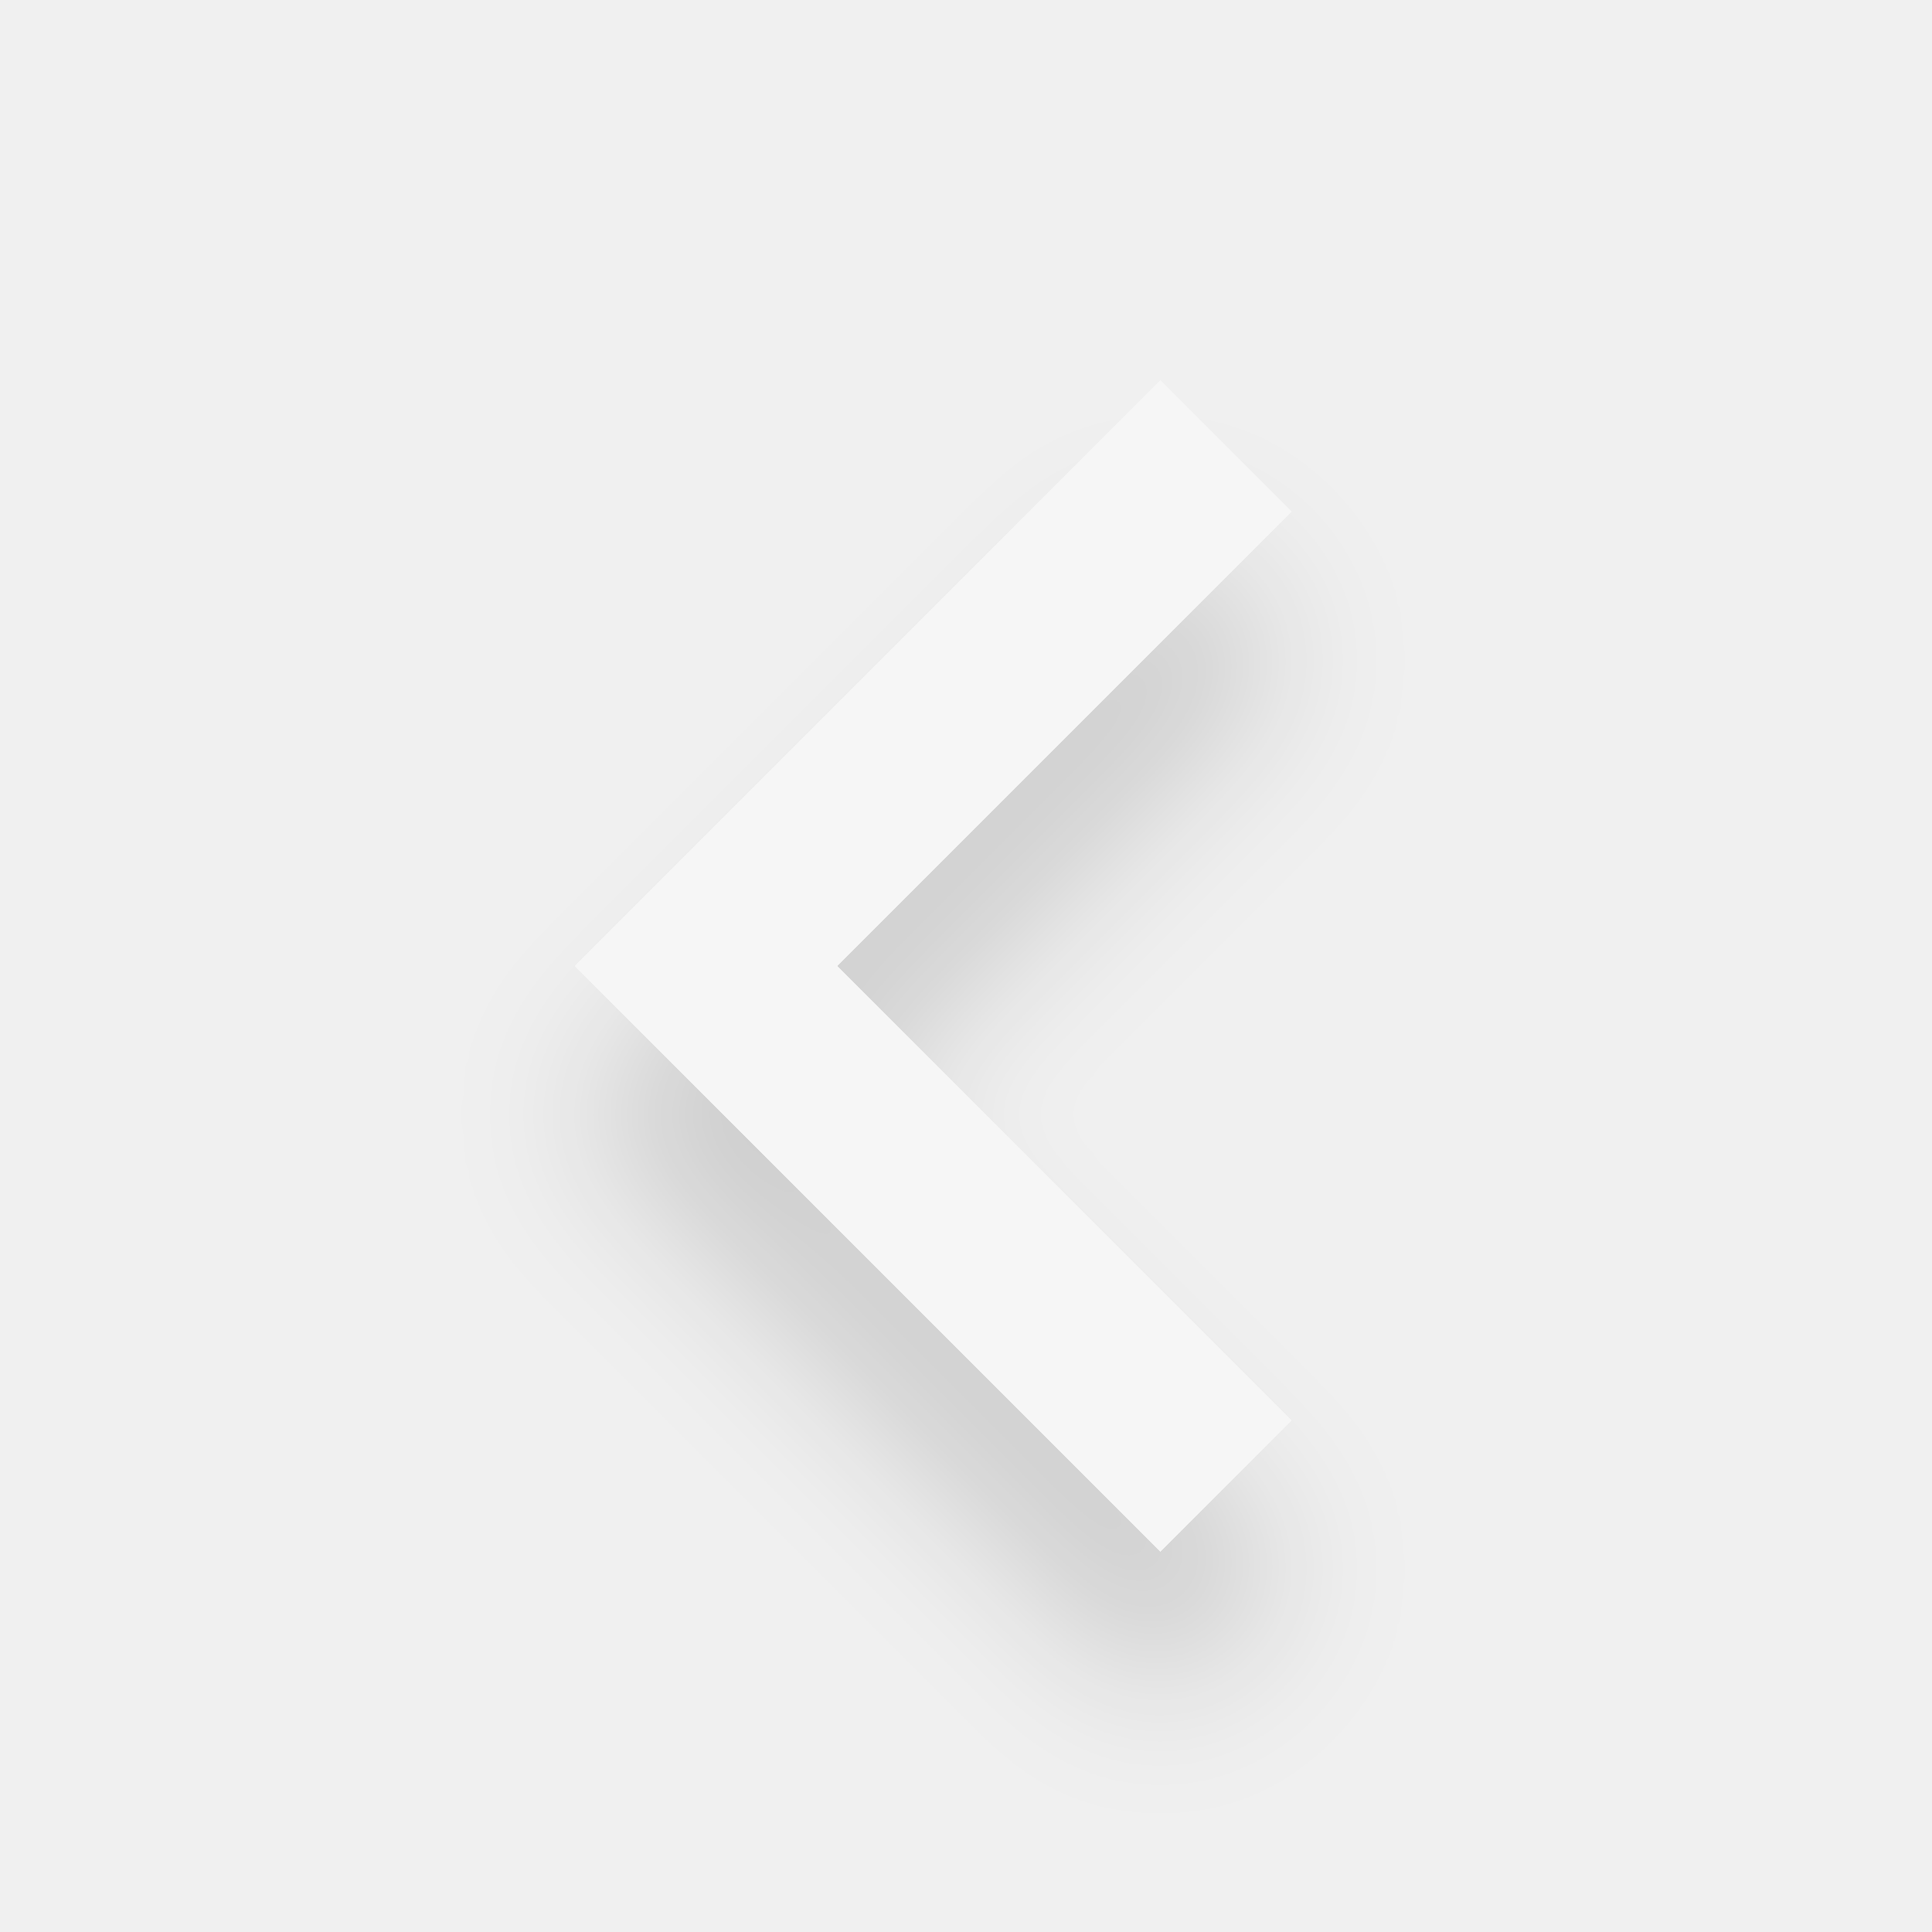
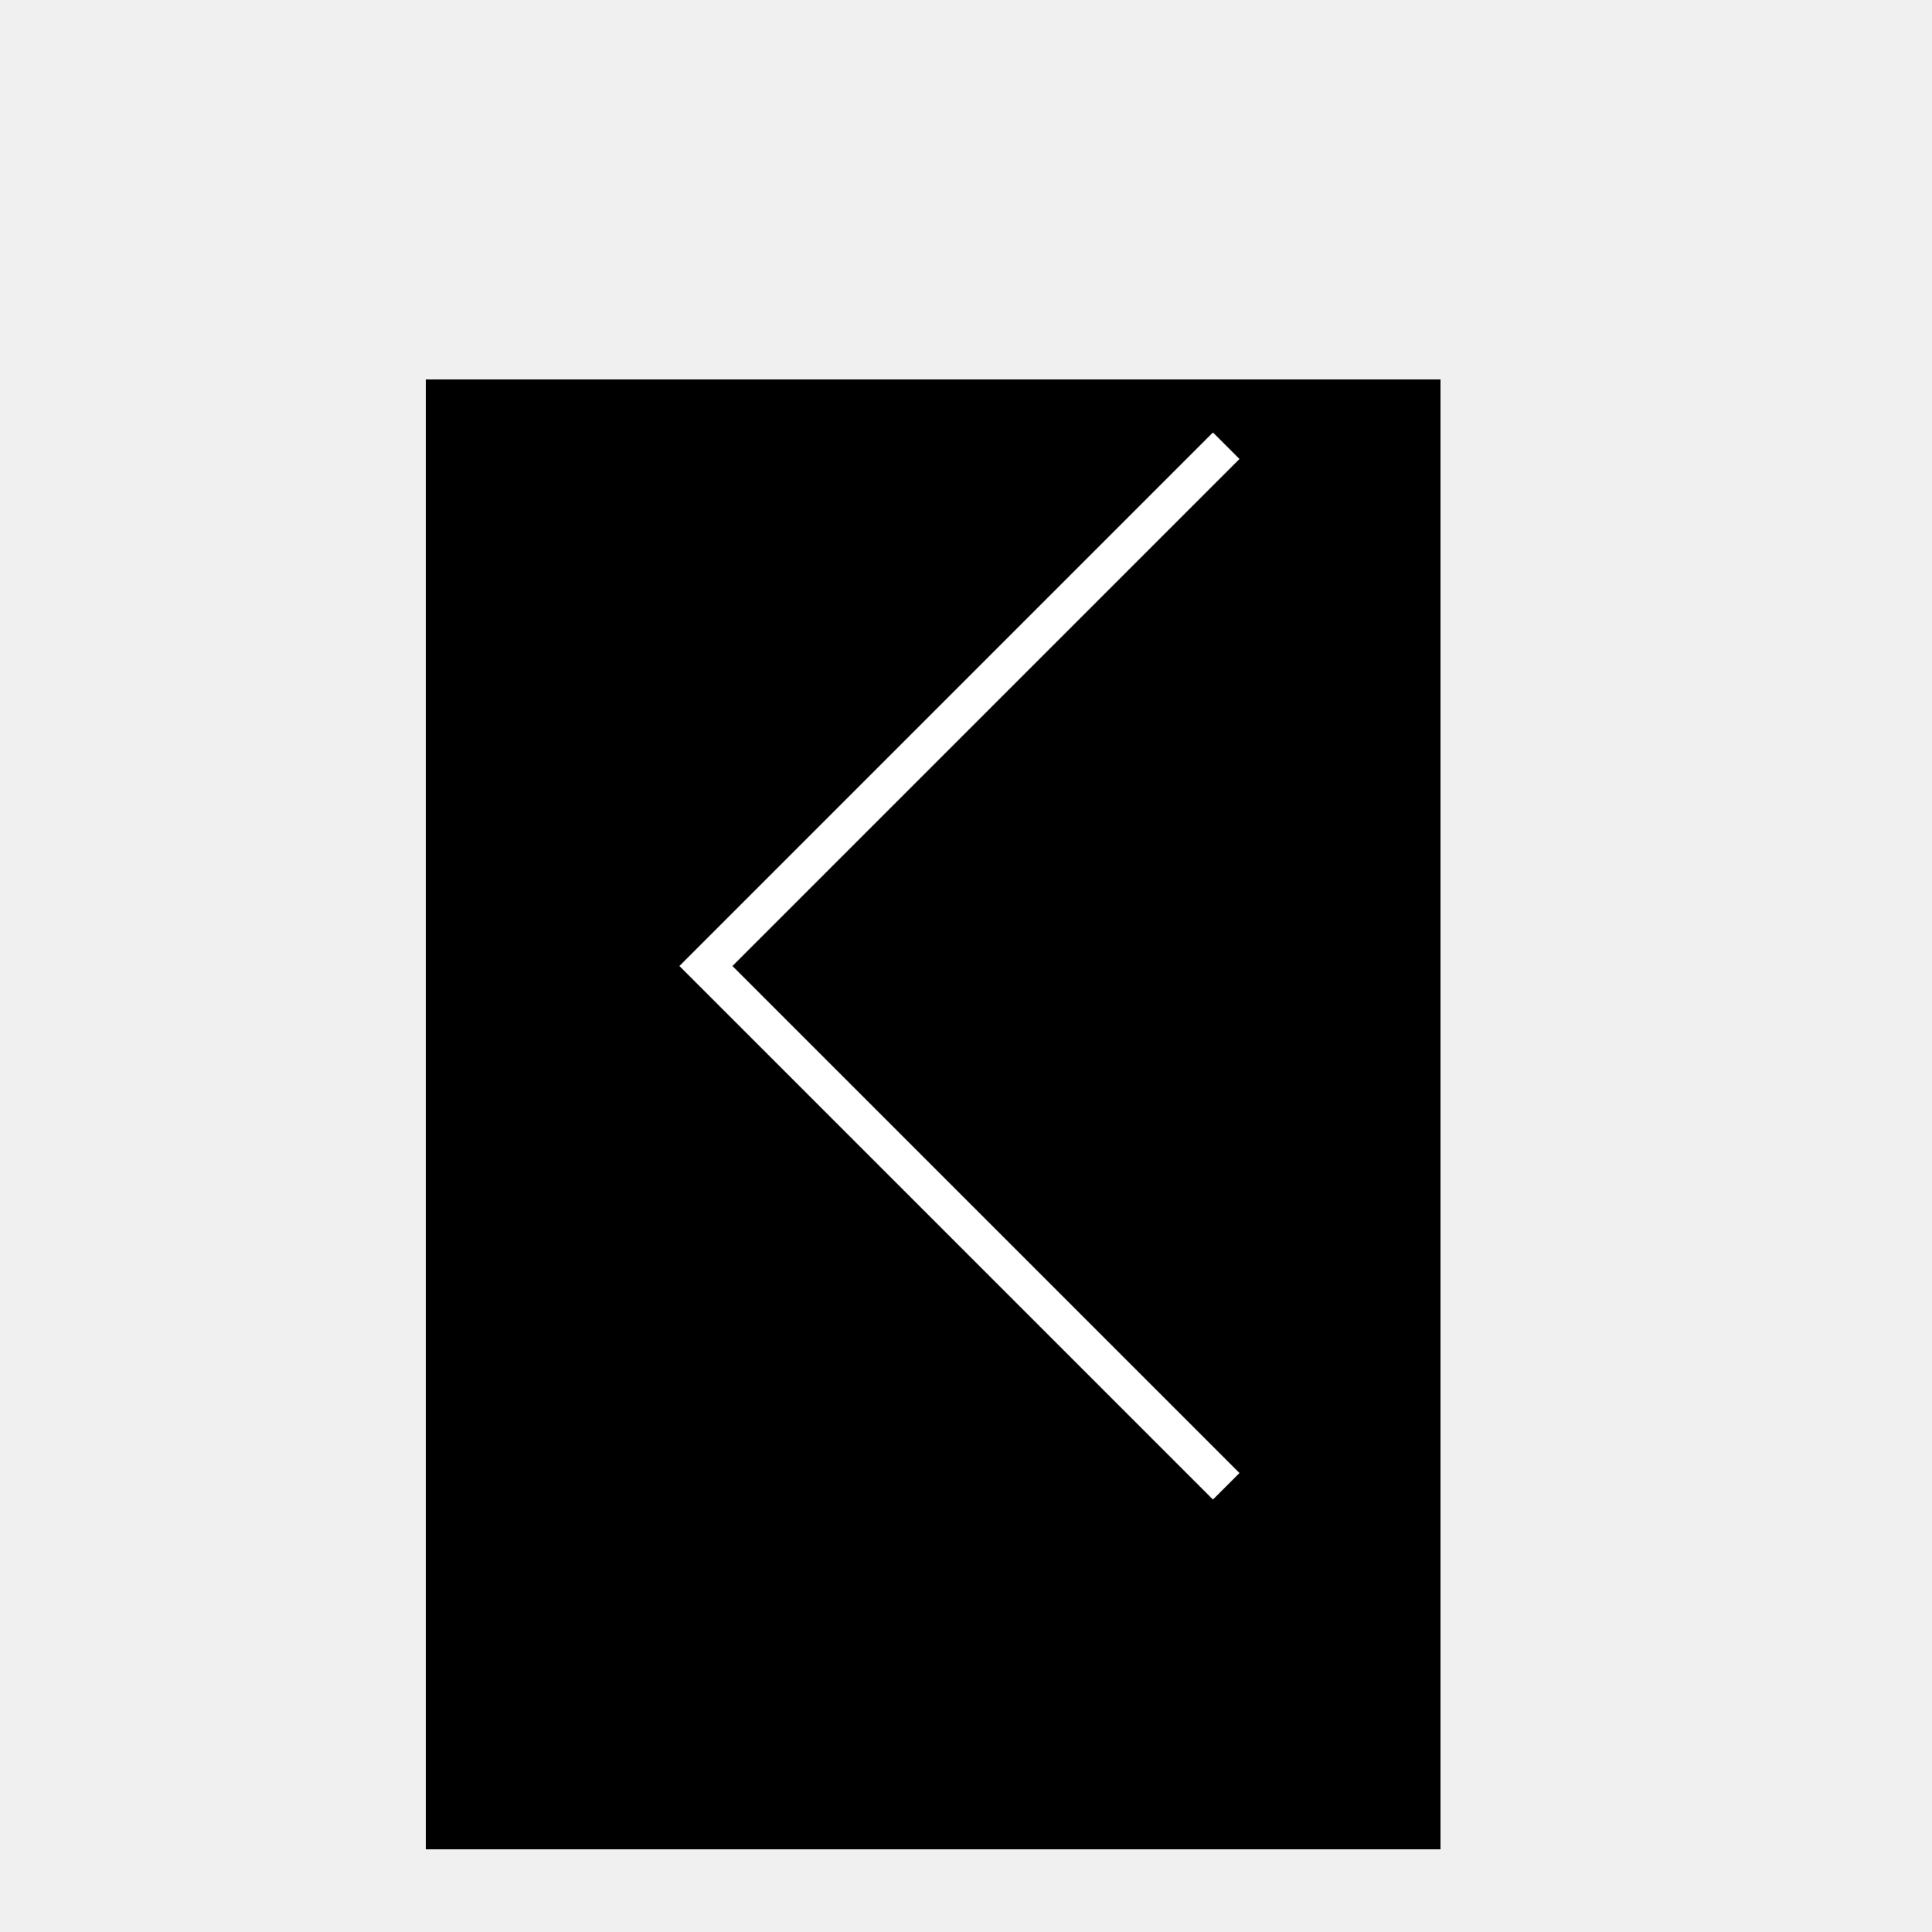
<svg xmlns="http://www.w3.org/2000/svg" width="52" height="52" viewBox="0 0 52 52" fill="none">
  <g filter="url(#filter0_d_2891_19134)">
-     <path d="M33 12L19 26L33 40" stroke="white" stroke-opacity="0.4" stroke-width="5" shape-rendering="crispEdges" />
+     <path d="M33 12L19 26L33 40" stroke="white" stroke_opacity="0.4" stroke_width="5" shape_rendering="crispEdges" />
  </g>
  <defs>
-     <filter id="filter0_d_2891_19134" x="11.465" y="10.232" width="27.305" height="39.536" filterUnits="userSpaceOnUse" color-interpolation-filters="sRGB">
-       <feFlood flood-opacity="0" result="BackgroundImageFix" />
+     <filter id="filter0_d_2891_19134" x="11.465" y="10.232" width="27.305" height="39.536" filterUnits="userSpaceOnUse" color_interpolation_filters="sRGB">
+       <feFlood flood_opacity="0" result="BackgroundImageFix" />
      <feColorMatrix in="SourceAlpha" type="matrix" values="0 0 0 0 0 0 0 0 0 0 0 0 0 0 0 0 0 0 127 0" result="hardAlpha" />
      <feOffset dy="4" />
      <feGaussianBlur stdDeviation="2" />
      <feComposite in2="hardAlpha" operator="out" />
      <feColorMatrix type="matrix" values="0 0 0 0 0 0 0 0 0 0 0 0 0 0 0 0 0 0 0.15 0" />
      <feBlend mode="normal" in2="BackgroundImageFix" result="effect1_dropShadow_2891_19134" />
      <feBlend mode="normal" in="SourceGraphic" in2="effect1_dropShadow_2891_19134" result="shape" />
    </filter>
  </defs>
</svg>
